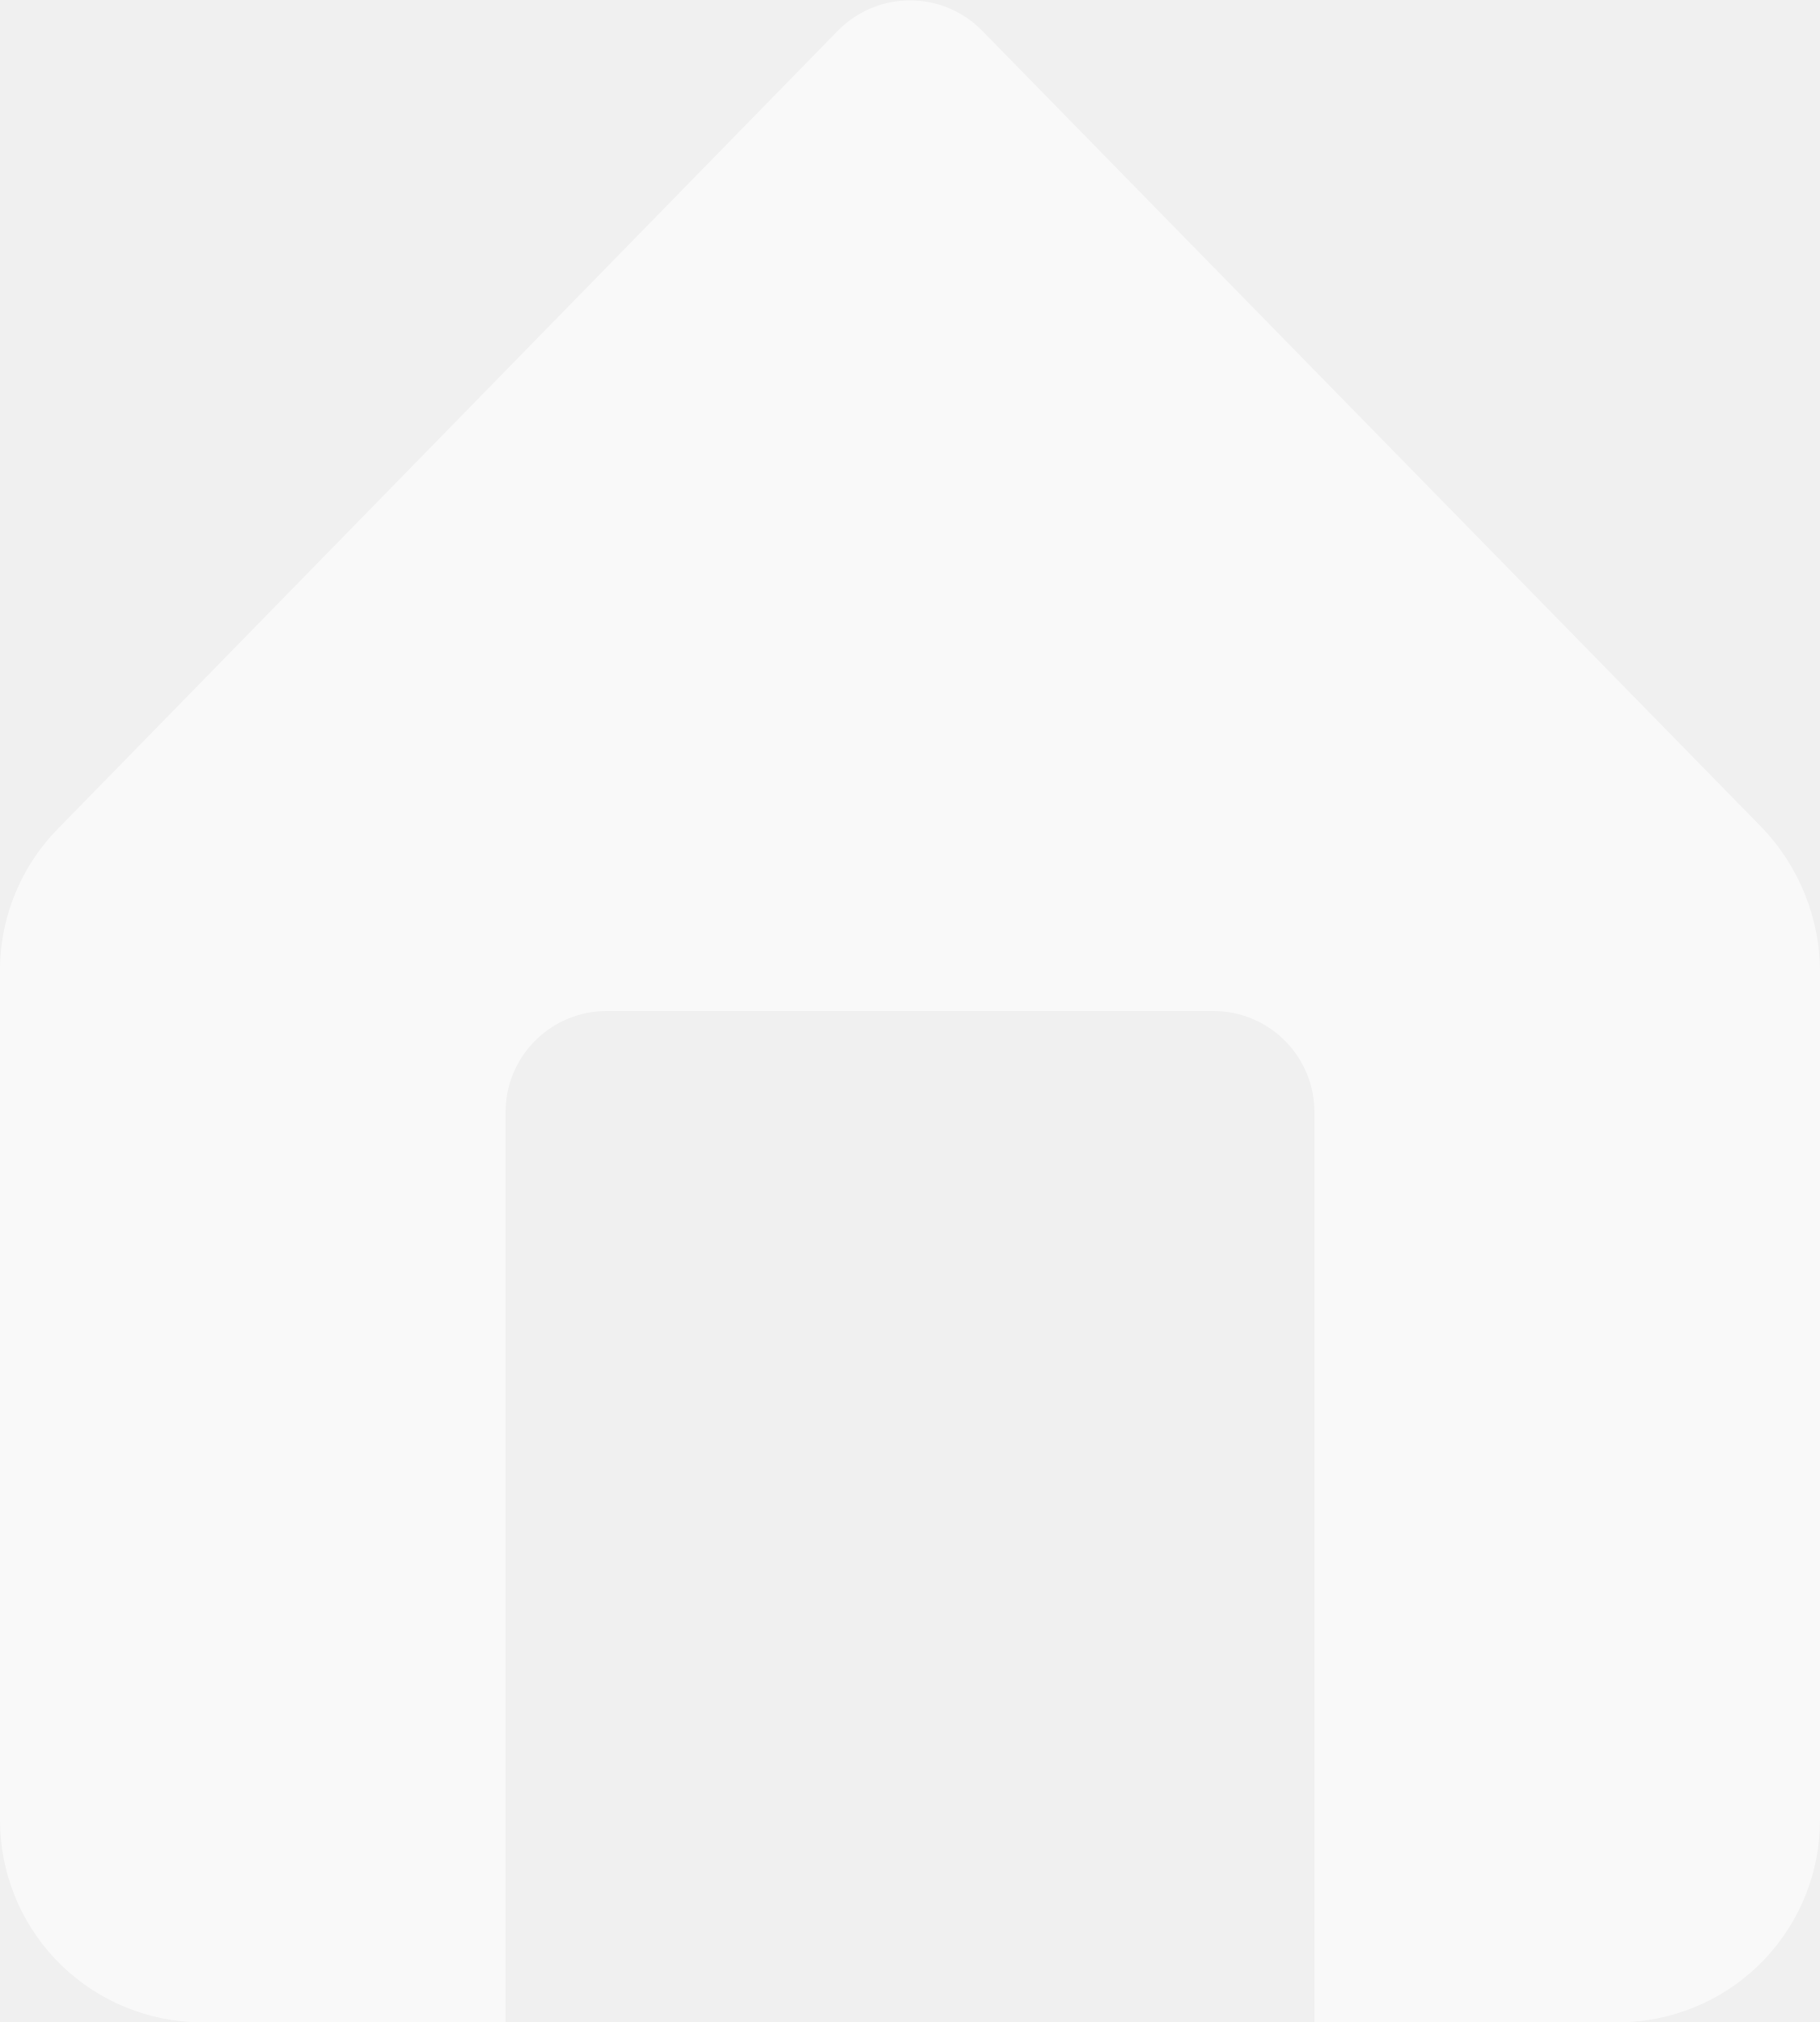
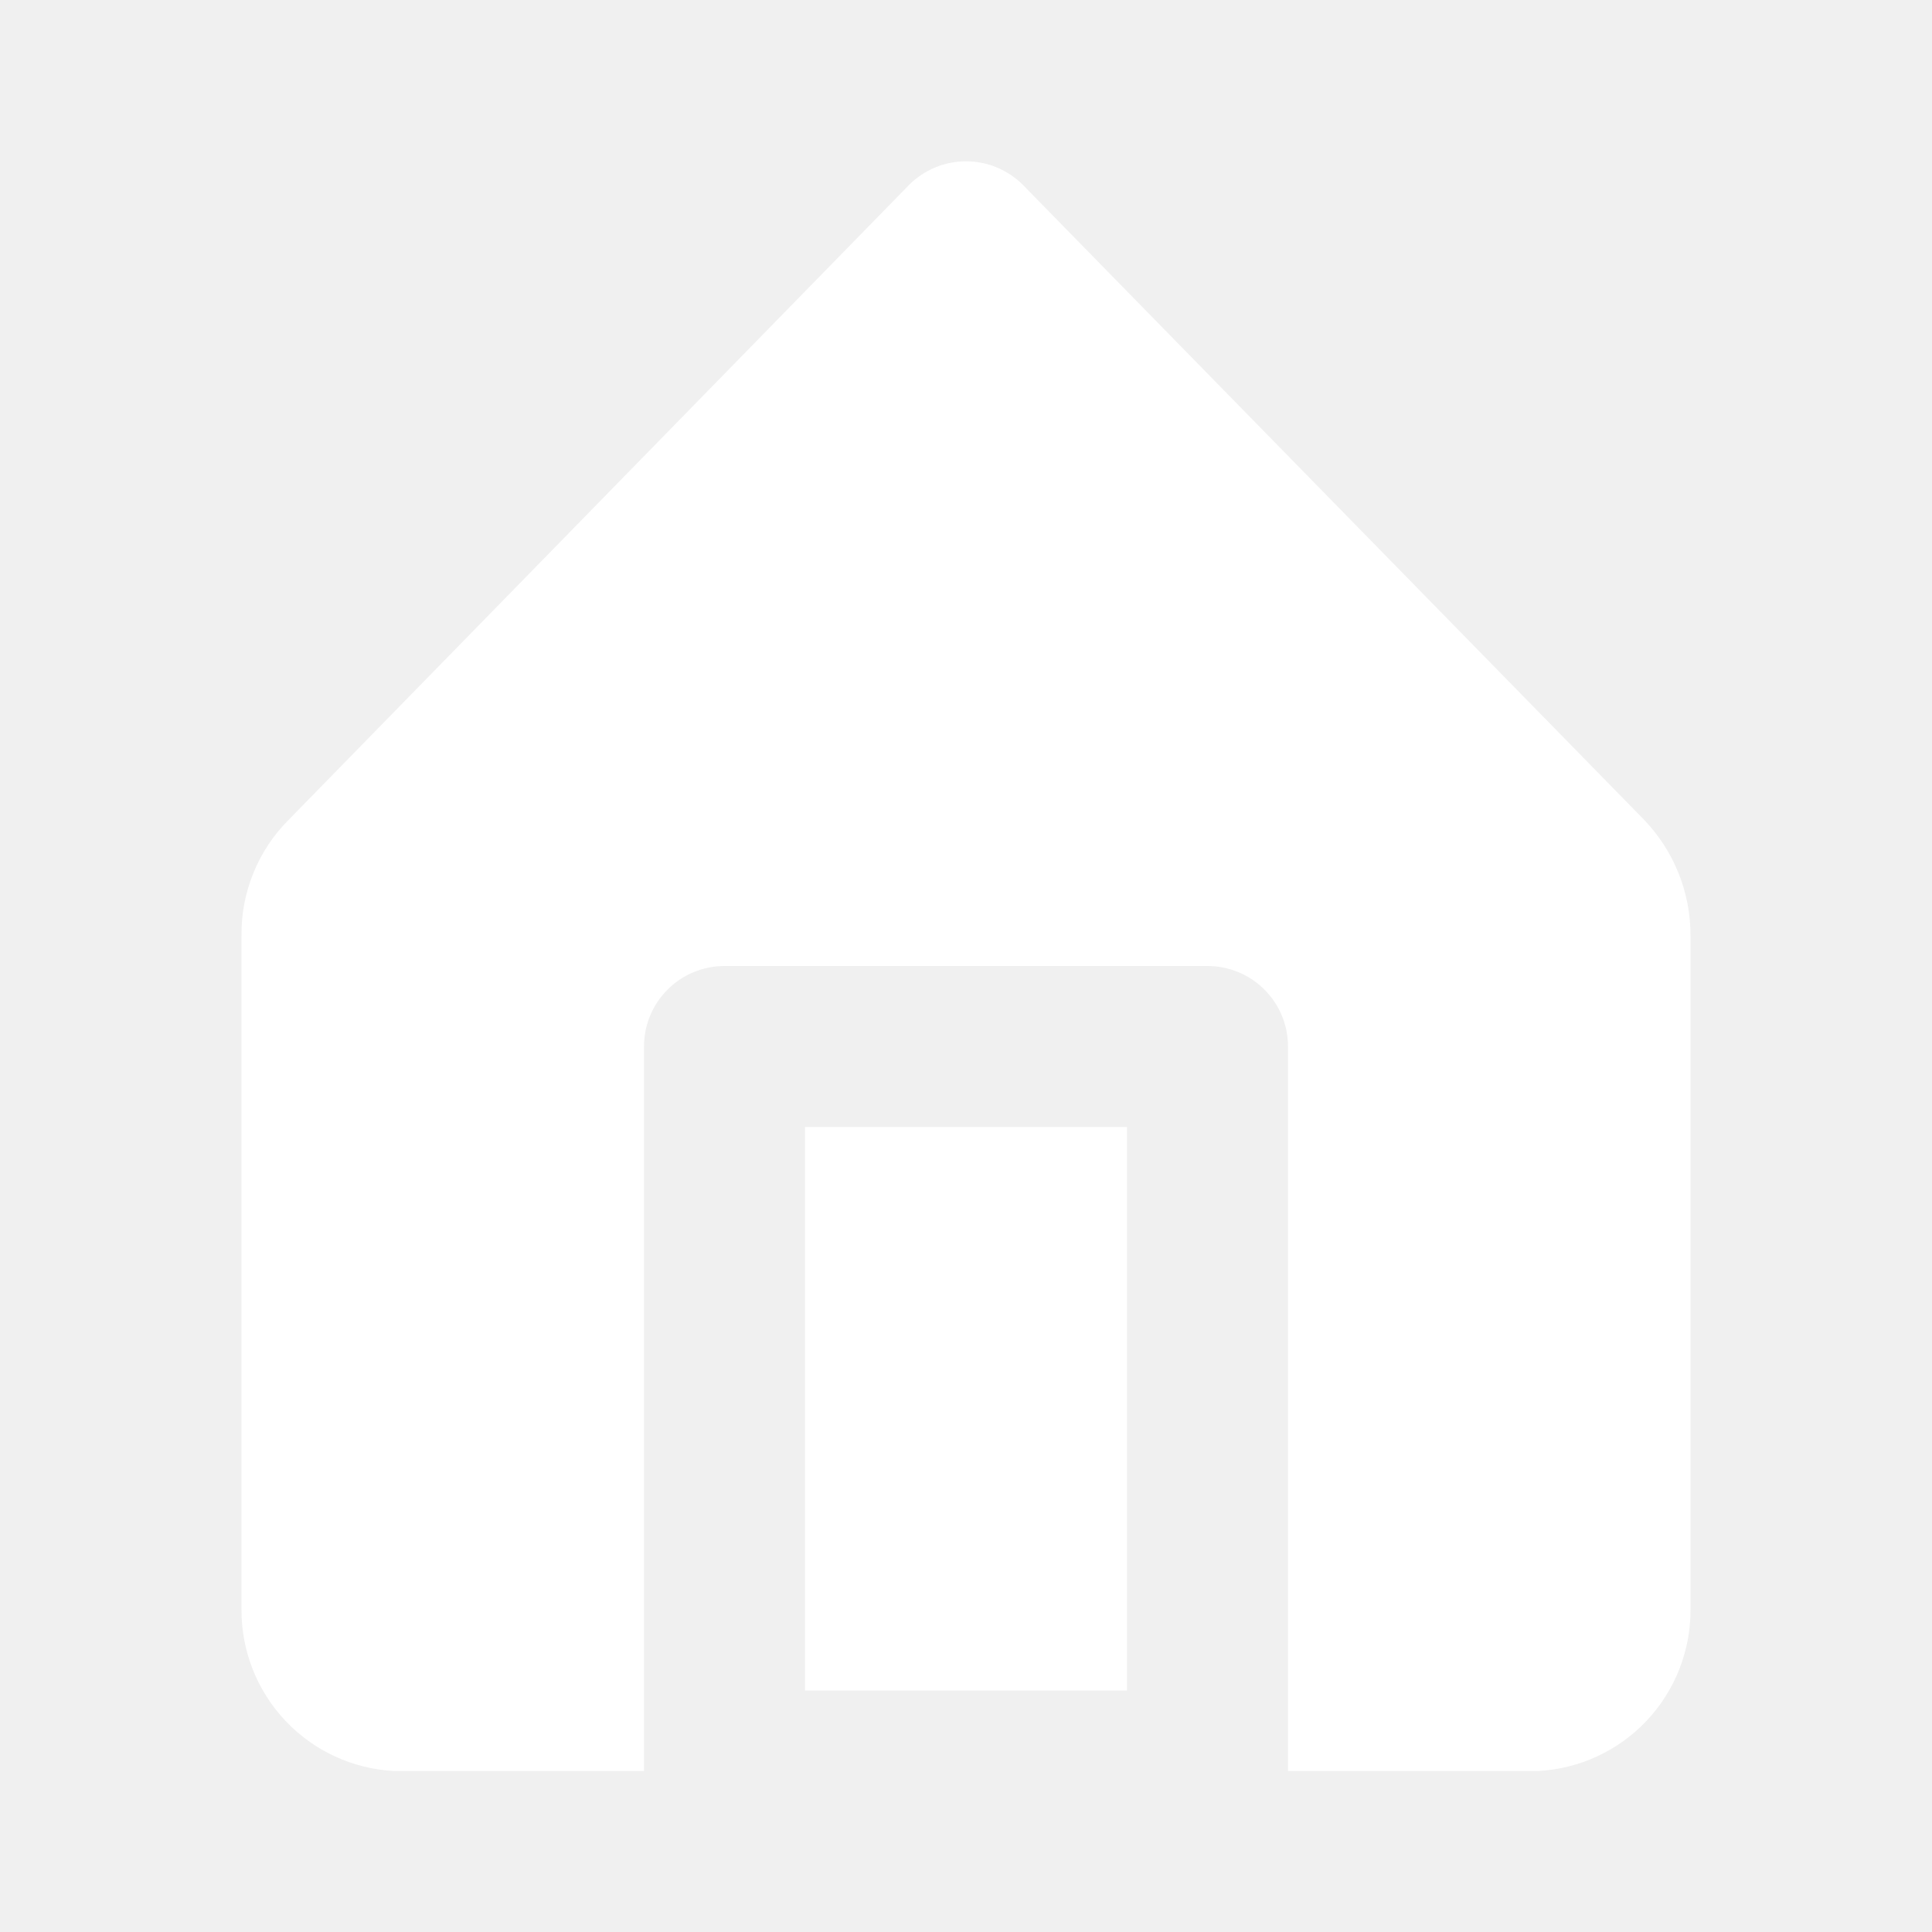
- <svg xmlns="http://www.w3.org/2000/svg" width="18" height="20" viewBox="0 0 18 20" fill="none">
-   <path d="M17.42 8.18L9.71 0.3C9.617 0.206 9.507 0.132 9.385 0.081C9.263 0.03 9.132 0.004 9 0.004C8.868 0.004 8.737 0.03 8.616 0.081C8.494 0.132 8.383 0.206 8.29 0.3L0.58 8.19C0.394 8.378 0.246 8.601 0.147 8.847C0.047 9.092 -0.003 9.355 0 9.62V18C-0.001 18.512 0.195 19.005 0.546 19.377C0.898 19.749 1.379 19.972 1.89 20H5V11C5 10.735 5.105 10.48 5.293 10.293C5.481 10.105 5.735 10 6 10H12C12.265 10 12.52 10.105 12.707 10.293C12.895 10.48 13 10.735 13 11V20H16.11C16.621 19.972 17.102 19.749 17.454 19.377C17.805 19.005 18.001 18.512 18 18V9.62C18.001 9.083 17.793 8.567 17.42 8.18Z" fill="white" fill-opacity="0.6" />
+ <svg xmlns="http://www.w3.org/2000/svg" width="24" height="24" viewBox="0 0 24 24" fill="none">
+   <path d="M14 14H10V21H14V14Z" fill="white" />
+   <path d="M20.42 10.18L12.71 2.3C12.617 2.206 12.506 2.132 12.385 2.081C12.263 2.03 12.132 2.004 12 2.004C11.868 2.004 11.737 2.03 11.615 2.081C11.494 2.132 11.383 2.206 11.29 2.3L3.58 10.19C3.393 10.378 3.246 10.601 3.147 10.847C3.047 11.092 2.997 11.355 3 11.62V20C2.999 20.512 3.195 21.005 3.546 21.377C3.898 21.749 4.379 21.972 4.89 22H8V13C8 12.735 8.105 12.48 8.293 12.293C8.48 12.105 8.735 12 9 12H15C15.265 12 15.52 12.105 15.707 12.293C15.895 12.48 16 12.735 16 13V22H19.11C19.621 21.972 20.102 21.749 20.454 21.377C20.805 21.005 21.001 20.512 21 20V11.62C21.001 11.083 20.793 10.567 20.42 10.18Z" fill="white" />
</svg>
